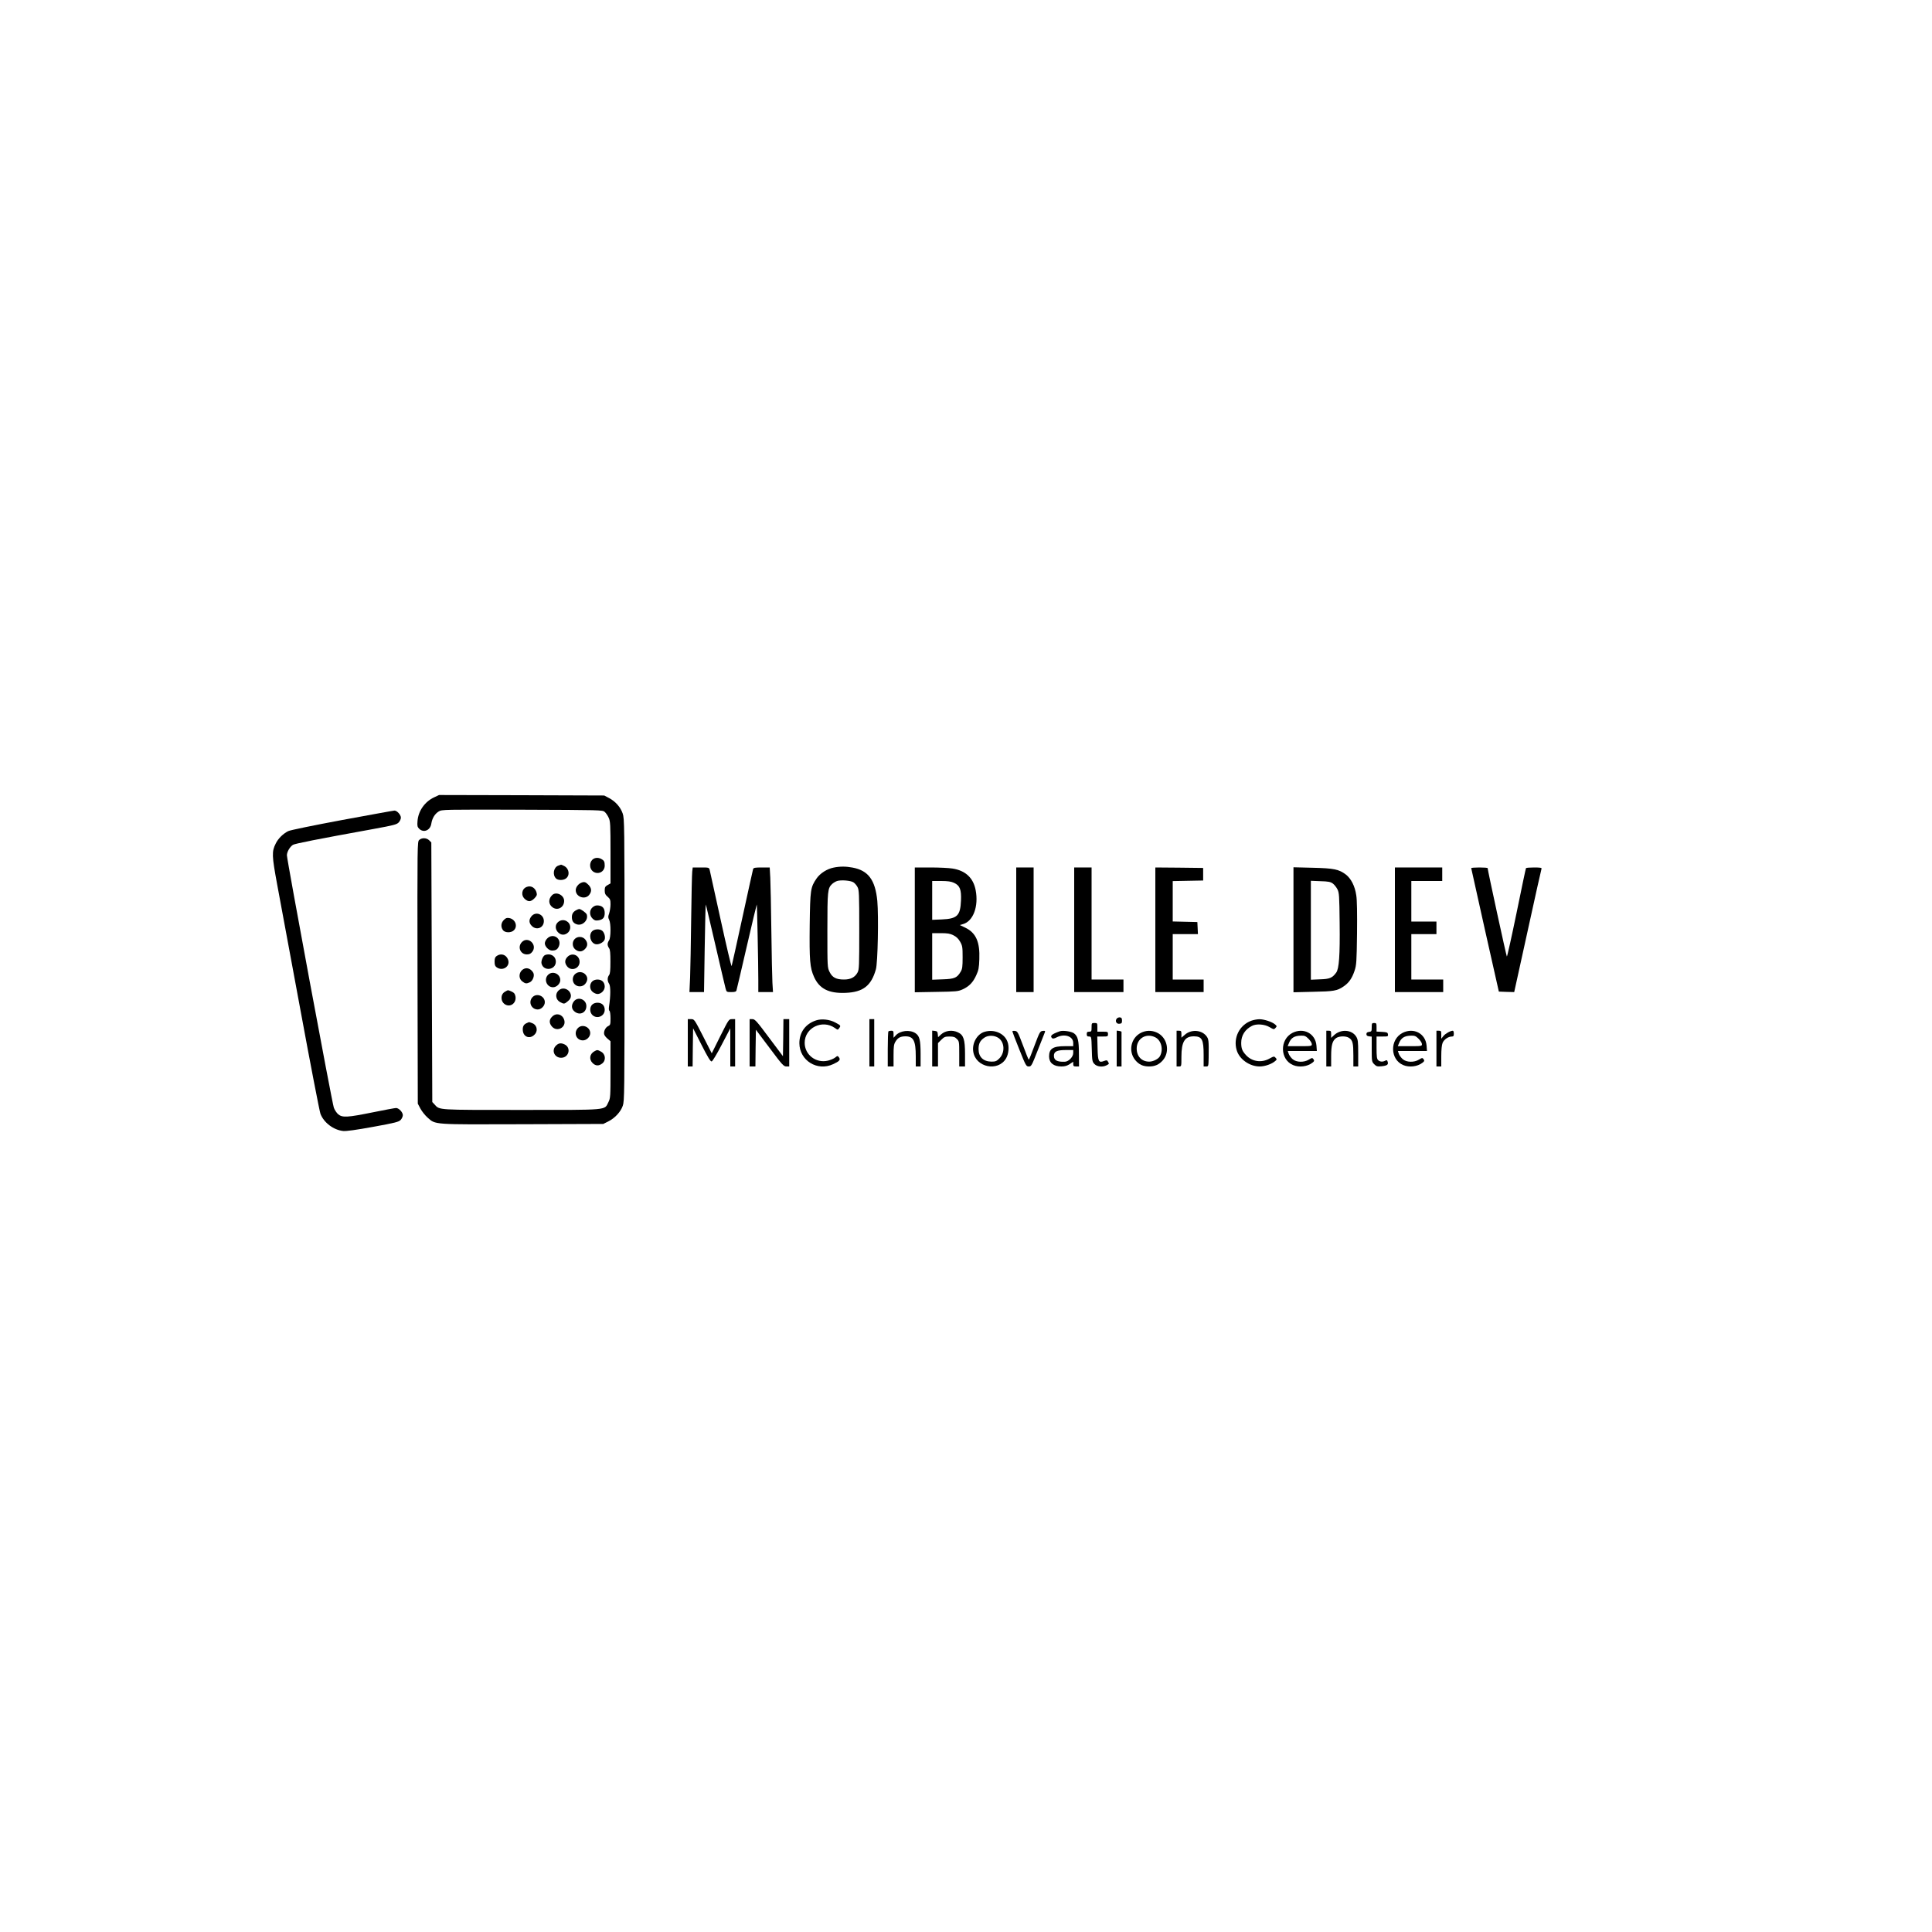
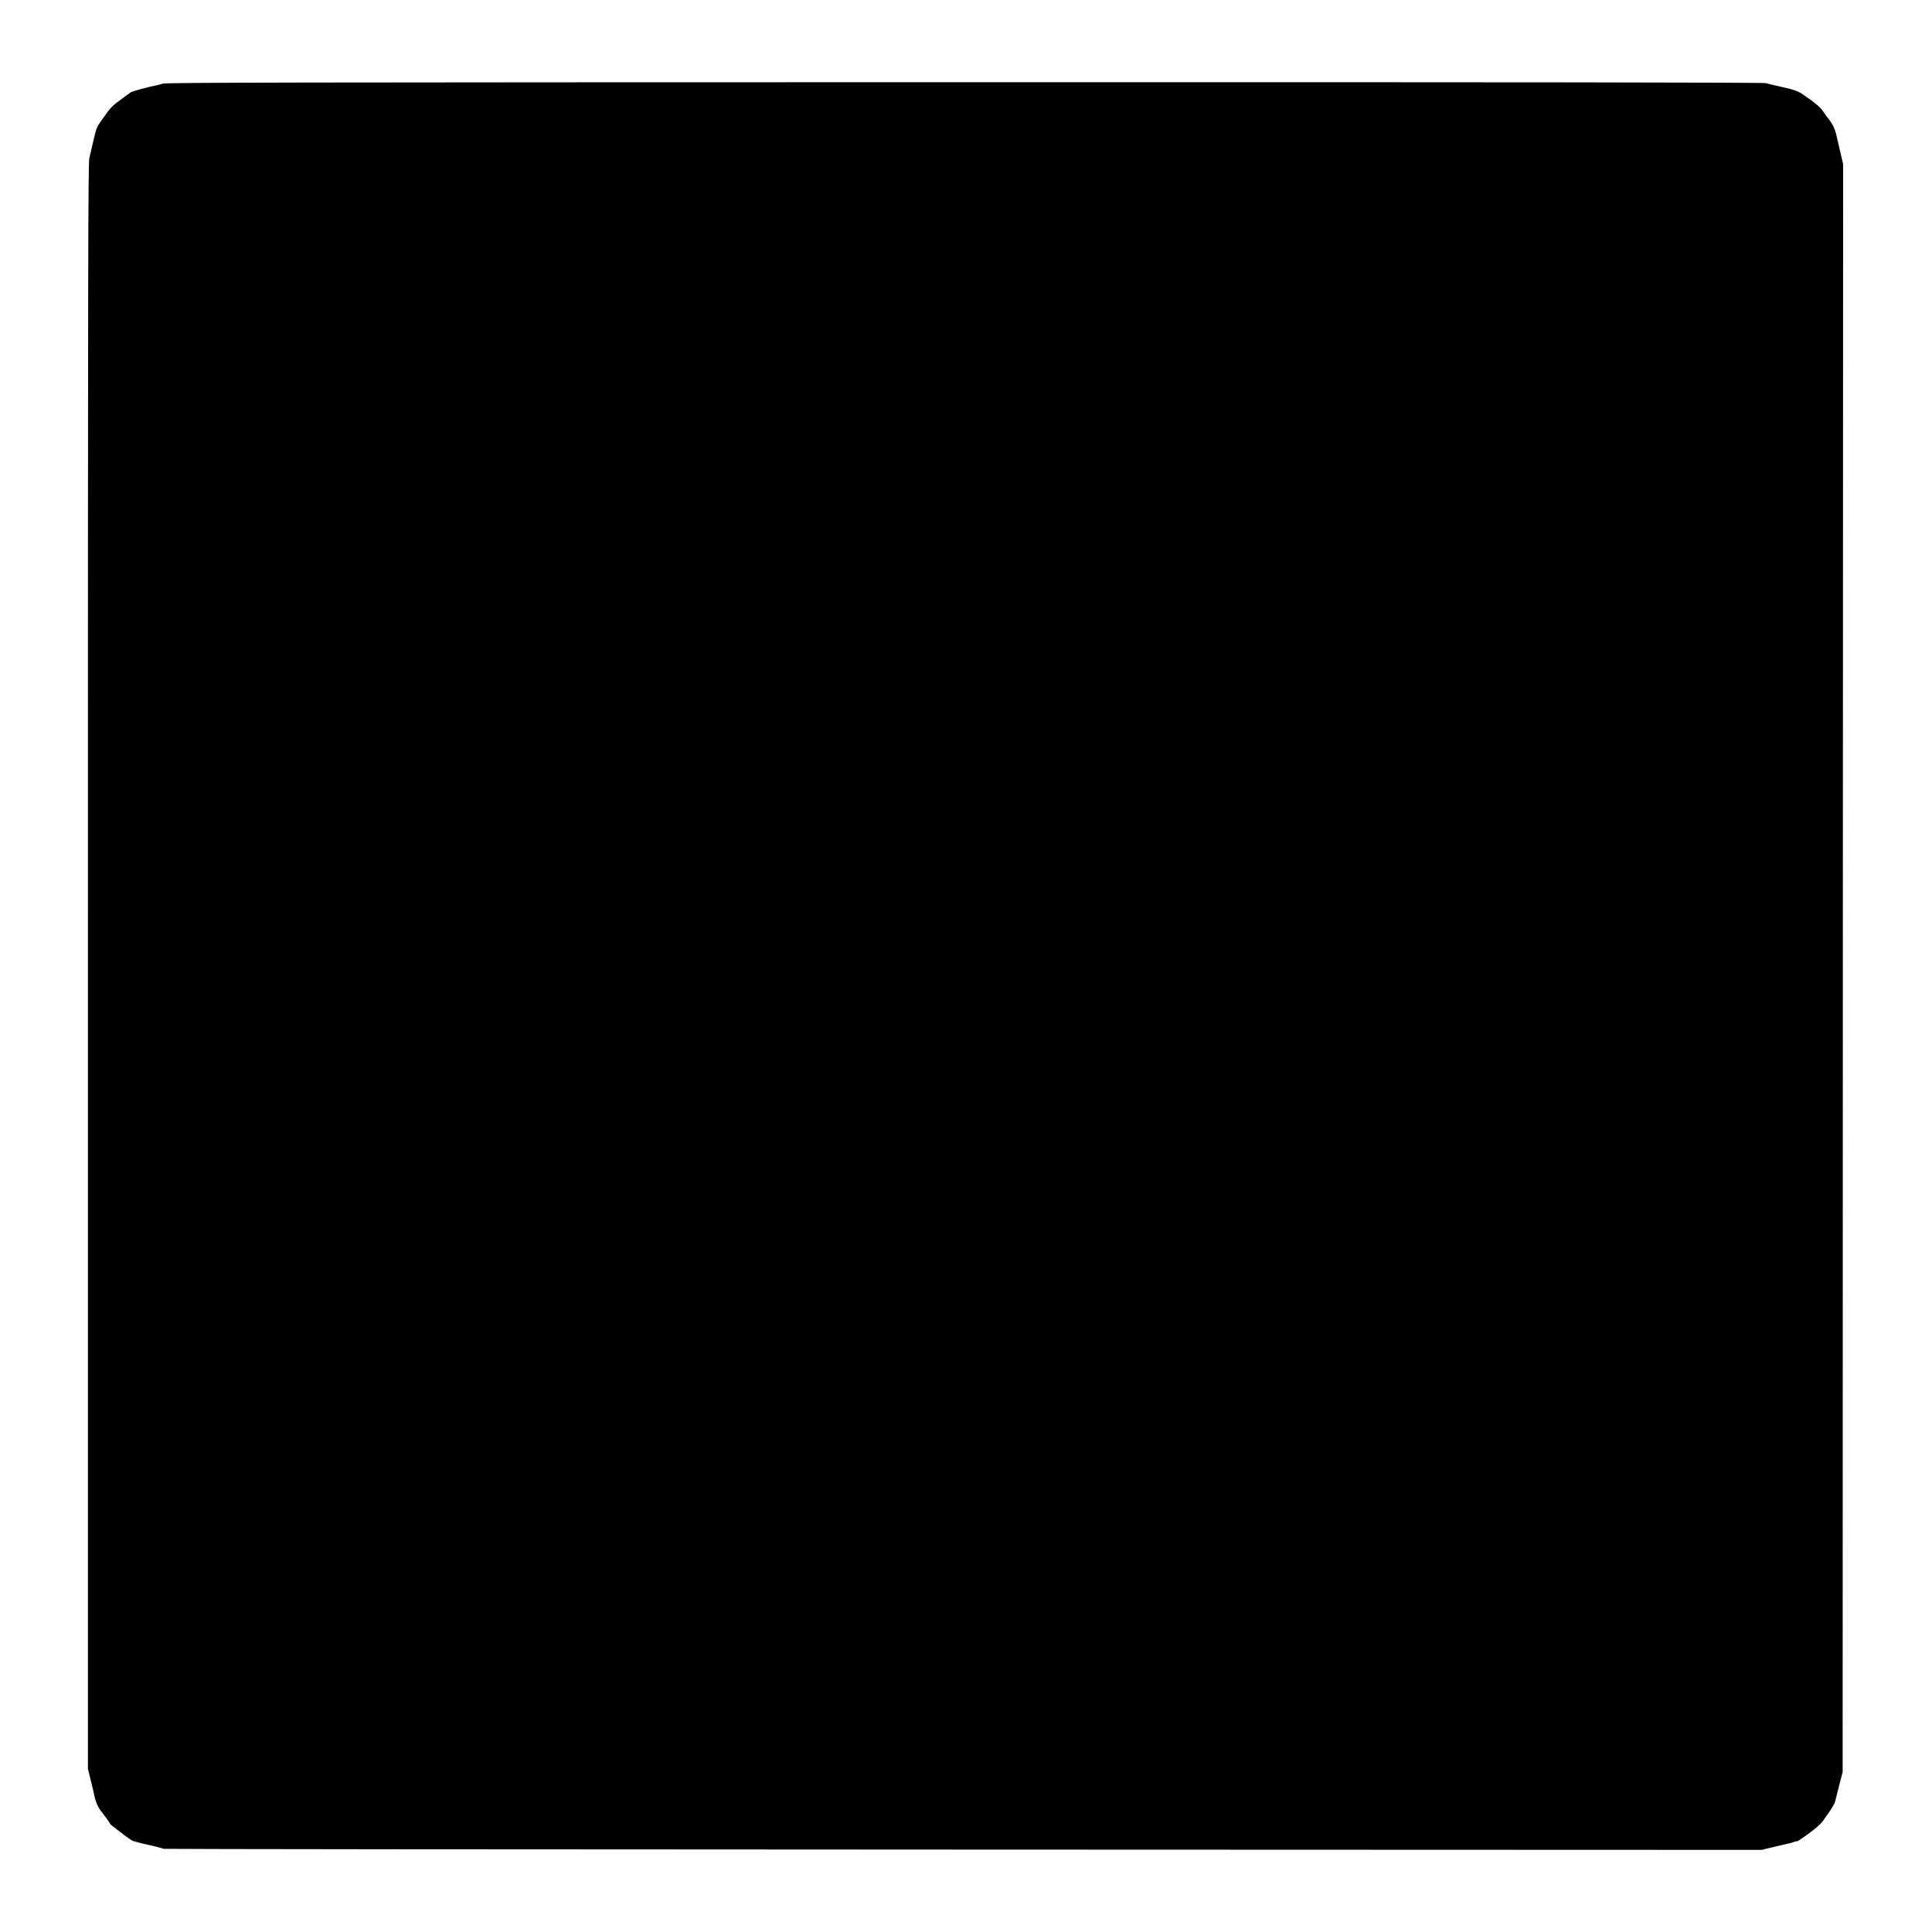
<svg xmlns="http://www.w3.org/2000/svg" version="1.0" width="2000pt" height="2000pt" viewBox="0 0 2000 2000" preserveAspectRatio="xMidYMid meet">
  <g transform="translate(0,2000) scale(0.1,-0.1)" fill="#000000" stroke="none">
-     <path d="M4494 11746 c-97 -45 -165 -142 -172 -247 -4 -48 -1 -60 17 -78 46 -46 116 -17 126 53 9 56 36 101 77 126 32 20 49 20 864 18 816 -3 832 -3 854 -23 13 -11 31 -38 41 -60 17 -36 19 -71 19 -360 l0 -320 -30 -17 c-25 -14 -30 -23 -30 -57 0 -31 6 -44 30 -64 26 -23 30 -32 30 -79 0 -29 -7 -71 -14 -93 -12 -34 -12 -44 0 -67 19 -37 18 -186 -1 -212 -8 -11 -15 -29 -15 -41 0 -12 7 -30 15 -41 11 -14 14 -49 14 -139 0 -90 -3 -125 -14 -139 -19 -26 -19 -61 1 -91 16 -24 15 -128 -1 -231 -4 -26 -3 -44 4 -48 6 -4 11 -37 11 -77 0 -64 -2 -70 -24 -81 -29 -13 -50 -58 -41 -87 3 -11 19 -31 36 -45 l29 -25 0 -293 c0 -285 -1 -295 -22 -338 -43 -85 15 -80 -901 -80 -875 0 -845 -2 -897 55 l-25 27 -5 1344 -5 1343 -22 22 c-27 27 -75 29 -103 4 -20 -18 -20 -23 -18 -1374 l3 -1356 27 -51 c15 -28 48 -70 74 -93 85 -75 47 -72 985 -69 l834 3 50 25 c69 34 130 99 152 163 17 49 18 124 18 1512 0 1402 -1 1462 -19 1514 -23 66 -74 124 -140 159 l-51 27 -855 3 -855 2 -51 -24z" />
-     <path d="M3540 11511 c-289 -54 -540 -105 -557 -115 -53 -27 -103 -76 -128 -127 -43 -84 -41 -126 14 -424 27 -148 136 -733 241 -1300 104 -566 198 -1050 207 -1074 34 -92 136 -169 236 -179 33 -3 134 11 310 43 231 42 265 51 285 72 12 13 22 35 22 49 0 30 -41 74 -70 74 -11 0 -120 -20 -242 -45 -262 -53 -313 -56 -357 -20 -16 14 -37 45 -45 68 -18 46 -486 2567 -486 2613 0 35 30 87 62 108 21 13 237 56 843 166 202 37 233 45 253 67 12 13 22 35 22 49 0 29 -41 74 -67 73 -10 0 -254 -45 -543 -98z" />
-     <path d="M6130 11098 c-31 -33 -27 -91 7 -118 52 -40 123 -6 123 59 0 42 -7 54 -37 70 -34 17 -70 13 -93 -11z" />
-     <path d="M5779 11039 c-49 -18 -62 -95 -23 -133 20 -20 73 -21 101 -1 45 32 36 102 -16 130 -17 8 -31 15 -33 14 -2 0 -15 -5 -29 -10z" />
-     <path d="M8631 11019 c-69 -13 -142 -60 -178 -113 -63 -92 -66 -116 -71 -483 -4 -364 2 -441 45 -536 55 -123 153 -172 326 -165 181 7 266 73 314 243 20 68 29 548 15 708 -21 217 -93 316 -257 346 -67 13 -131 13 -194 0z m204 -153 c14 -9 33 -31 42 -49 16 -29 18 -69 18 -442 0 -376 -1 -413 -18 -443 -27 -49 -71 -72 -140 -72 -81 0 -121 21 -149 78 -23 47 -23 51 -23 432 0 410 3 435 49 479 13 12 36 26 52 31 41 13 140 5 169 -14z" />
-     <path d="M7166 10978 c-3 -24 -8 -245 -11 -493 -3 -247 -8 -519 -11 -602 l-7 -153 75 0 76 0 7 455 c4 251 9 454 11 452 2 -1 46 -189 99 -417 53 -228 100 -432 106 -452 10 -37 11 -38 59 -38 38 0 50 4 54 18 3 9 51 213 106 452 55 239 102 435 104 437 3 4 16 -608 16 -784 l0 -123 76 0 76 0 -6 98 c-3 53 -8 295 -11 537 -3 242 -8 488 -11 548 l-6 107 -83 0 c-71 0 -84 -3 -89 -17 -3 -10 -53 -236 -111 -503 -58 -267 -108 -492 -111 -500 -4 -8 -54 206 -113 475 -59 270 -111 502 -114 518 -7 27 -8 27 -92 27 l-84 0 -5 -42z" />
-     <path d="M9470 10374 l0 -646 223 4 c206 3 225 5 272 26 68 31 108 73 141 146 24 52 29 77 32 167 7 178 -35 272 -144 325 l-58 28 34 10 c105 30 162 184 130 351 -24 127 -105 203 -240 224 -36 6 -138 11 -227 11 l-163 0 0 -646z m406 487 c61 -28 77 -70 72 -185 -7 -156 -39 -187 -200 -194 l-98 -4 0 201 0 201 93 0 c68 0 103 -5 133 -19z m-6 -543 c32 -16 52 -36 70 -68 23 -41 25 -56 25 -160 0 -97 -3 -120 -20 -149 -38 -64 -64 -75 -186 -79 l-109 -4 0 241 0 241 88 0 c71 0 96 -4 132 -22z" />
-     <path d="M10520 10375 l0 -645 90 0 90 0 0 645 0 645 -90 0 -90 0 0 -645z" />
-     <path d="M11120 10375 l0 -645 255 0 255 0 0 65 0 65 -165 0 -165 0 0 580 0 580 -90 0 -90 0 0 -645z" />
-     <path d="M11960 10375 l0 -645 250 0 250 0 0 65 0 65 -160 0 -160 0 0 235 0 235 130 0 131 0 -3 63 -3 62 -127 3 -128 3 0 209 0 209 158 3 157 3 0 65 0 65 -247 3 -248 2 0 -645z" />
-     <path d="M13390 10375 l0 -647 203 5 c214 4 249 10 315 55 55 37 88 84 114 162 20 60 22 90 26 387 2 209 0 348 -8 395 -14 96 -54 173 -108 215 -72 54 -123 65 -344 70 l-198 5 0 -647z m407 479 c15 -11 37 -38 48 -60 18 -36 20 -63 23 -350 4 -336 -6 -472 -36 -513 -41 -55 -67 -66 -168 -69 l-94 -4 0 512 0 512 99 -4 c81 -2 105 -7 128 -24z" />
-     <path d="M14440 10375 l0 -645 250 0 250 0 0 65 0 65 -165 0 -165 0 0 235 0 235 130 0 130 0 0 65 0 65 -130 0 -130 0 0 210 0 210 160 0 160 0 0 70 0 70 -245 0 -245 0 0 -645z" />
-     <path d="M15230 11013 c1 -5 65 -294 143 -643 l143 -635 79 -3 80 -2 139 632 c76 348 141 639 144 646 3 9 -16 12 -76 12 -45 0 -83 -3 -85 -7 -3 -5 -47 -214 -98 -465 -52 -252 -97 -454 -100 -450 -6 6 -199 896 -199 915 0 4 -38 7 -85 7 -47 0 -85 -3 -85 -7z" />
-     <path d="M6020 10863 c-33 -12 -60 -47 -60 -78 0 -70 96 -103 139 -49 29 37 26 70 -8 105 -29 29 -42 33 -71 22z" />
-     <path d="M5454 10819 c-54 -19 -64 -88 -20 -126 36 -31 61 -29 98 7 24 25 29 36 23 58 -13 51 -57 78 -101 61z" />
-     <path d="M5715 10733 c-41 -40 -38 -96 7 -127 52 -36 118 2 118 68 0 61 -84 101 -125 59z" />
-     <path d="M6137 10610 c-37 -29 -38 -86 -2 -120 20 -19 31 -22 62 -17 46 8 63 29 63 76 -1 47 -20 71 -61 77 -25 4 -41 0 -62 -16z" />
-     <path d="M5965 10578 c-31 -16 -45 -39 -45 -71 0 -40 15 -63 49 -75 59 -21 124 42 105 101 -6 18 -60 57 -79 57 -5 0 -19 -6 -30 -12z" />
-     <path d="M5501 10514 c-28 -35 -26 -69 4 -99 49 -50 125 -20 125 50 0 72 -86 104 -129 49z" />
-     <path d="M5216 10477 c-30 -30 -34 -71 -10 -105 20 -29 85 -31 114 -2 42 42 15 114 -47 126 -26 5 -37 1 -57 -19z" />
-     <path d="M5788 10463 c-49 -31 -46 -94 6 -128 46 -30 109 8 109 66 0 58 -66 93 -115 62z" />
-     <path d="M6130 10360 c-39 -39 -18 -121 35 -134 32 -8 83 18 94 47 10 28 -3 75 -26 93 -27 20 -80 17 -103 -6z" />
-     <path d="M5665 10285 c-14 -13 -25 -36 -25 -50 0 -33 41 -75 74 -75 39 0 57 11 71 43 34 81 -59 144 -120 82z" />
-     <path d="M5950 10280 c-30 -30 -27 -83 6 -109 35 -28 69 -26 99 4 30 30 32 64 4 99 -26 33 -79 36 -109 6z" />
-     <path d="M5402 10247 c-47 -50 -15 -127 52 -127 26 0 40 7 56 27 57 73 -45 167 -108 100z" />
-     <path d="M5142 10104 c-17 -12 -22 -25 -22 -59 0 -34 5 -47 22 -59 63 -44 144 11 117 81 -19 51 -73 68 -117 37z" />
-     <path d="M5642 10113 c-21 -8 -43 -61 -36 -88 21 -84 148 -67 148 20 0 57 -55 91 -112 68z" />
-     <path d="M5875 10095 c-30 -30 -32 -64 -4 -99 43 -54 129 -23 129 47 0 69 -77 101 -125 52z" />
-     <path d="M5430 9973 c-56 -21 -70 -96 -24 -132 31 -24 43 -26 78 -10 32 15 52 69 37 98 -21 38 -58 56 -91 44z" />
-     <path d="M5957 9920 c-34 -27 -37 -80 -7 -110 30 -30 83 -27 109 6 26 33 27 65 4 93 -27 32 -73 37 -106 11z" />
-     <path d="M5672 9907 c-45 -47 -11 -127 53 -127 37 0 75 37 75 74 0 67 -83 101 -128 53z" />
-     <path d="M6130 9840 c-30 -30 -27 -83 6 -109 15 -12 37 -21 49 -21 38 0 75 37 75 76 0 45 -29 74 -75 74 -22 0 -43 -8 -55 -20z" />
-     <path d="M5792 9754 c-49 -34 -44 -102 9 -129 38 -20 42 -19 78 11 21 17 31 35 31 54 0 59 -71 98 -118 64z" />
-     <path d="M5228 9734 c-50 -27 -48 -104 3 -133 56 -31 117 18 105 85 -6 28 -14 38 -41 50 -40 17 -34 17 -67 -2z" />
-     <path d="M5512 9677 c-46 -49 -12 -127 55 -127 36 0 73 38 73 75 0 65 -84 99 -128 52z" />
-     <path d="M5941 9634 c-27 -35 -27 -75 2 -101 53 -50 127 -20 127 52 0 70 -87 103 -129 49z" />
-     <path d="M6130 9600 c-28 -28 -26 -81 3 -108 48 -45 127 -11 127 54 0 45 -29 74 -75 74 -22 0 -43 -8 -55 -20z" />
-     <path d="M5715 9475 c-31 -30 -32 -66 -2 -101 55 -64 156 -6 126 73 -21 56 -82 71 -124 28z" />
-     <path d="M11561 9456 c-21 -25 -4 -58 27 -54 23 2 27 8 27 33 0 23 -5 31 -21 33 -11 2 -26 -4 -33 -12z" />
-     <path d="M7120 9205 l0 -245 25 0 25 0 2 198 3 197 88 -173 c65 -128 92 -172 104 -170 9 2 53 74 104 173 l89 170 0 -197 0 -198 25 0 25 0 0 245 0 245 -33 0 c-32 0 -33 -2 -121 -177 l-88 -177 -90 177 c-90 176 -91 177 -124 177 l-34 0 0 -245z" />
-     <path d="M7760 9205 l0 -245 30 0 30 0 2 190 3 190 143 -190 c129 -173 145 -190 172 -190 l30 0 0 245 0 245 -30 0 -30 0 -2 -192 -3 -192 -144 192 c-128 172 -146 192 -172 192 l-29 0 0 -245z" />
-     <path d="M8448 9437 c-110 -36 -173 -124 -173 -237 2 -179 186 -293 350 -216 65 30 78 45 60 70 -14 18 -15 18 -40 -2 -14 -11 -47 -25 -75 -32 -123 -29 -240 61 -240 185 0 156 183 245 313 153 29 -21 30 -21 43 -3 20 27 19 29 -37 59 -59 33 -144 42 -201 23z" />
-     <path d="M9000 9205 l0 -245 25 0 25 0 0 245 0 245 -25 0 -25 0 0 -245z" />
-     <path d="M12955 9434 c-124 -44 -191 -178 -153 -305 27 -94 134 -169 238 -169 56 0 127 26 162 57 17 15 17 18 2 34 -14 16 -18 15 -62 -9 -83 -47 -181 -32 -243 35 -40 43 -50 69 -50 128 0 76 39 138 111 175 45 24 130 18 181 -12 45 -26 47 -27 63 -9 15 16 15 19 -3 35 -29 27 -117 56 -164 55 -23 0 -60 -7 -82 -15z" />
-     <path d="M5455 9410 c-33 -13 -46 -36 -43 -76 6 -76 84 -96 131 -33 27 38 10 93 -35 108 -17 6 -31 11 -32 10 -1 0 -10 -4 -21 -9z" />
-     <path d="M11300 9365 c0 -41 -2 -45 -25 -45 -20 0 -25 -5 -25 -25 0 -20 5 -25 24 -25 24 0 24 0 28 -129 3 -121 5 -131 27 -155 27 -29 84 -35 124 -15 30 16 30 15 18 37 -10 18 -14 19 -41 9 -57 -22 -65 -6 -68 132 l-3 121 56 0 c52 0 55 1 55 25 0 24 -3 25 -55 25 l-55 0 0 45 c0 43 -1 45 -30 45 -29 0 -30 -2 -30 -45z" />
-     <path d="M14200 9366 c0 -41 -2 -45 -27 -48 -20 -2 -28 -9 -28 -23 0 -14 8 -21 28 -23 l27 -3 0 -130 c0 -126 1 -131 26 -156 22 -22 32 -25 75 -21 58 6 74 17 64 47 -5 17 -10 19 -25 11 -27 -15 -56 -12 -74 6 -13 12 -16 39 -16 130 l0 114 61 0 c57 0 60 1 57 23 -3 19 -10 22 -60 25 l-58 3 0 44 c0 41 -2 45 -25 45 -23 0 -25 -4 -25 -44z" />
-     <path d="M5982 9357 c-47 -50 -15 -127 52 -127 39 0 76 37 76 75 0 65 -84 99 -128 52z" />
-     <path d="M9197 9323 c-4 -3 -7 -87 -7 -185 l0 -178 30 0 30 0 0 113 c0 93 3 117 20 144 24 40 50 54 100 55 86 1 110 -44 110 -209 l0 -103 25 0 25 0 0 130 c0 144 -11 187 -54 215 -58 38 -157 27 -203 -23 l-23 -25 0 37 c0 31 -3 36 -23 36 -13 0 -27 -3 -30 -7z" />
-     <path d="M9650 9146 l0 -186 30 0 30 0 0 121 0 121 34 34 c30 30 40 34 85 34 42 0 57 -5 76 -25 24 -23 25 -29 25 -155 l0 -130 30 0 30 0 0 128 c0 151 -15 198 -73 225 -60 29 -132 19 -177 -23 l-29 -27 -3 31 c-2 25 -8 32 -30 34 l-28 3 0 -185z" />
-     <path d="M10193 9319 c-77 -22 -132 -117 -118 -205 24 -164 257 -212 340 -70 27 47 34 122 14 173 -32 86 -137 131 -236 102z m146 -66 c62 -46 65 -151 6 -210 -28 -28 -40 -33 -81 -33 -85 1 -134 48 -134 130 0 57 16 88 60 118 42 28 106 26 149 -5z" />
-     <path d="M10480 9323 c0 -4 32 -88 71 -185 68 -170 72 -178 99 -178 26 0 30 7 93 168 36 92 69 175 73 185 6 16 2 18 -22 15 -27 -3 -32 -11 -84 -150 -30 -82 -57 -148 -60 -148 -3 0 -30 66 -60 148 -52 137 -57 147 -83 150 -15 2 -27 0 -27 -5z" />
-     <path d="M10970 9324 c-86 -31 -103 -47 -79 -71 7 -7 21 -5 47 8 81 42 172 12 172 -57 l0 -34 -85 0 c-126 0 -165 -26 -165 -107 1 -66 46 -103 128 -103 36 0 59 7 86 25 l36 24 0 -24 c0 -21 5 -25 30 -25 l30 0 -1 128 c0 141 -11 185 -51 215 -27 20 -116 33 -148 21z m140 -225 c0 -39 -47 -89 -87 -90 -80 -3 -113 15 -113 62 0 44 32 59 122 59 l78 0 0 -31z" />
-     <path d="M11560 9146 l0 -186 25 0 25 0 0 175 c0 96 0 178 0 183 0 4 -11 8 -25 10 l-25 3 0 -185z" />
-     <path d="M11810 9308 c-104 -53 -132 -192 -58 -282 38 -46 81 -66 143 -66 60 0 103 19 142 63 79 90 47 239 -61 288 -55 25 -112 24 -166 -3z m147 -45 c64 -30 89 -126 51 -196 -15 -29 -70 -57 -111 -57 -78 0 -130 54 -130 136 0 103 96 162 190 117z" />
-     <path d="M12180 9145 l0 -185 25 0 c25 0 25 0 25 100 0 157 35 213 131 212 82 -1 99 -33 99 -192 l0 -120 25 0 c25 0 25 1 27 93 2 180 1 192 -27 226 -52 61 -156 66 -220 9 l-35 -30 0 36 c0 32 -3 36 -25 36 l-25 0 0 -185z" />
-     <path d="M13380 9308 c-135 -69 -131 -277 7 -334 62 -26 147 -16 199 25 20 15 21 21 11 36 -12 16 -15 16 -48 -4 -50 -31 -128 -29 -167 4 -17 14 -35 39 -41 55 l-10 30 151 0 150 0 -4 55 c-10 126 -133 191 -248 133z m166 -62 c19 -19 34 -43 34 -55 0 -20 -5 -21 -125 -21 l-125 0 11 27 c22 59 57 81 128 82 36 1 48 -4 77 -33z" />
-     <path d="M13730 9145 l0 -185 25 0 25 0 0 105 c0 117 13 163 53 190 33 21 100 22 132 1 38 -25 45 -54 45 -182 l0 -114 25 0 25 0 0 138 c0 120 -3 141 -20 170 -46 75 -161 82 -232 14 l-28 -26 0 37 c0 33 -3 37 -25 37 l-25 0 0 -185z" />
-     <path d="M14520 9308 c-135 -69 -131 -277 7 -334 62 -26 147 -16 199 25 20 15 21 21 11 36 -12 16 -15 16 -48 -4 -50 -31 -128 -29 -167 4 -17 14 -35 39 -41 55 l-10 30 151 0 150 0 -4 55 c-10 126 -133 191 -248 133z m166 -62 c19 -19 34 -43 34 -55 0 -20 -5 -21 -125 -21 l-125 0 11 27 c22 59 57 81 128 82 36 1 48 -4 77 -33z" />
-     <path d="M14870 9145 l0 -185 25 0 25 0 0 105 c0 69 5 118 14 140 15 35 59 65 96 65 16 0 20 6 20 30 0 17 -5 30 -10 30 -25 0 -78 -30 -98 -55 l-22 -28 0 42 c0 37 -2 41 -25 41 l-25 0 0 -185z" />
-     <path d="M5755 9175 c-49 -48 -16 -125 54 -125 81 0 107 106 34 139 -37 17 -62 13 -88 -14z" />
-     <path d="M6155 9118 c-51 -27 -60 -84 -20 -123 30 -30 64 -32 99 -4 42 33 35 99 -15 124 -33 18 -38 18 -64 3z" />
+     <path d="M1685 19134 c-27 -8 -59 -16 -70 -18 -94 -19 -252 -62 -264 -73 -9 -7 -55 -41 -103 -76 -89 -64 -104 -80 -196 -211 -50 -70 -56 -86 -83 -203 -16 -71 -36 -155 -44 -189 -13 -53 -15 -1044 -15 -8367 l0 -8307 30 -123 c17 -67 33 -133 35 -147 11 -60 35 -121 62 -156 75 -99 103 -138 103 -145 0 -6 186 -148 228 -173 12 -7 138 -39 194 -50 24 -4 99 -24 133 -35 11 -3 3737 -7 8280 -8 l8260 -3 123 30 c68 16 136 32 152 35 16 3 39 9 52 14 24 9 32 11 46 11 4 0 57 36 117 80 72 52 123 98 148 132 106 149 118 170 132 230 18 74 17 68 46 183 l24 90 2 8324 3 8323 -31 132 c-17 72 -32 138 -34 146 -12 61 -31 111 -58 150 -17 25 -33 47 -36 50 -4 3 -23 30 -44 61 -36 52 -74 85 -214 182 -45 31 -97 51 -193 71 -25 6 -84 19 -126 29 -12 3 -39 10 -60 16 -28 8 -2431 11 -8294 10 -7055 -1 -8262 -3 -8305 -15z" />
  </g>
</svg>
